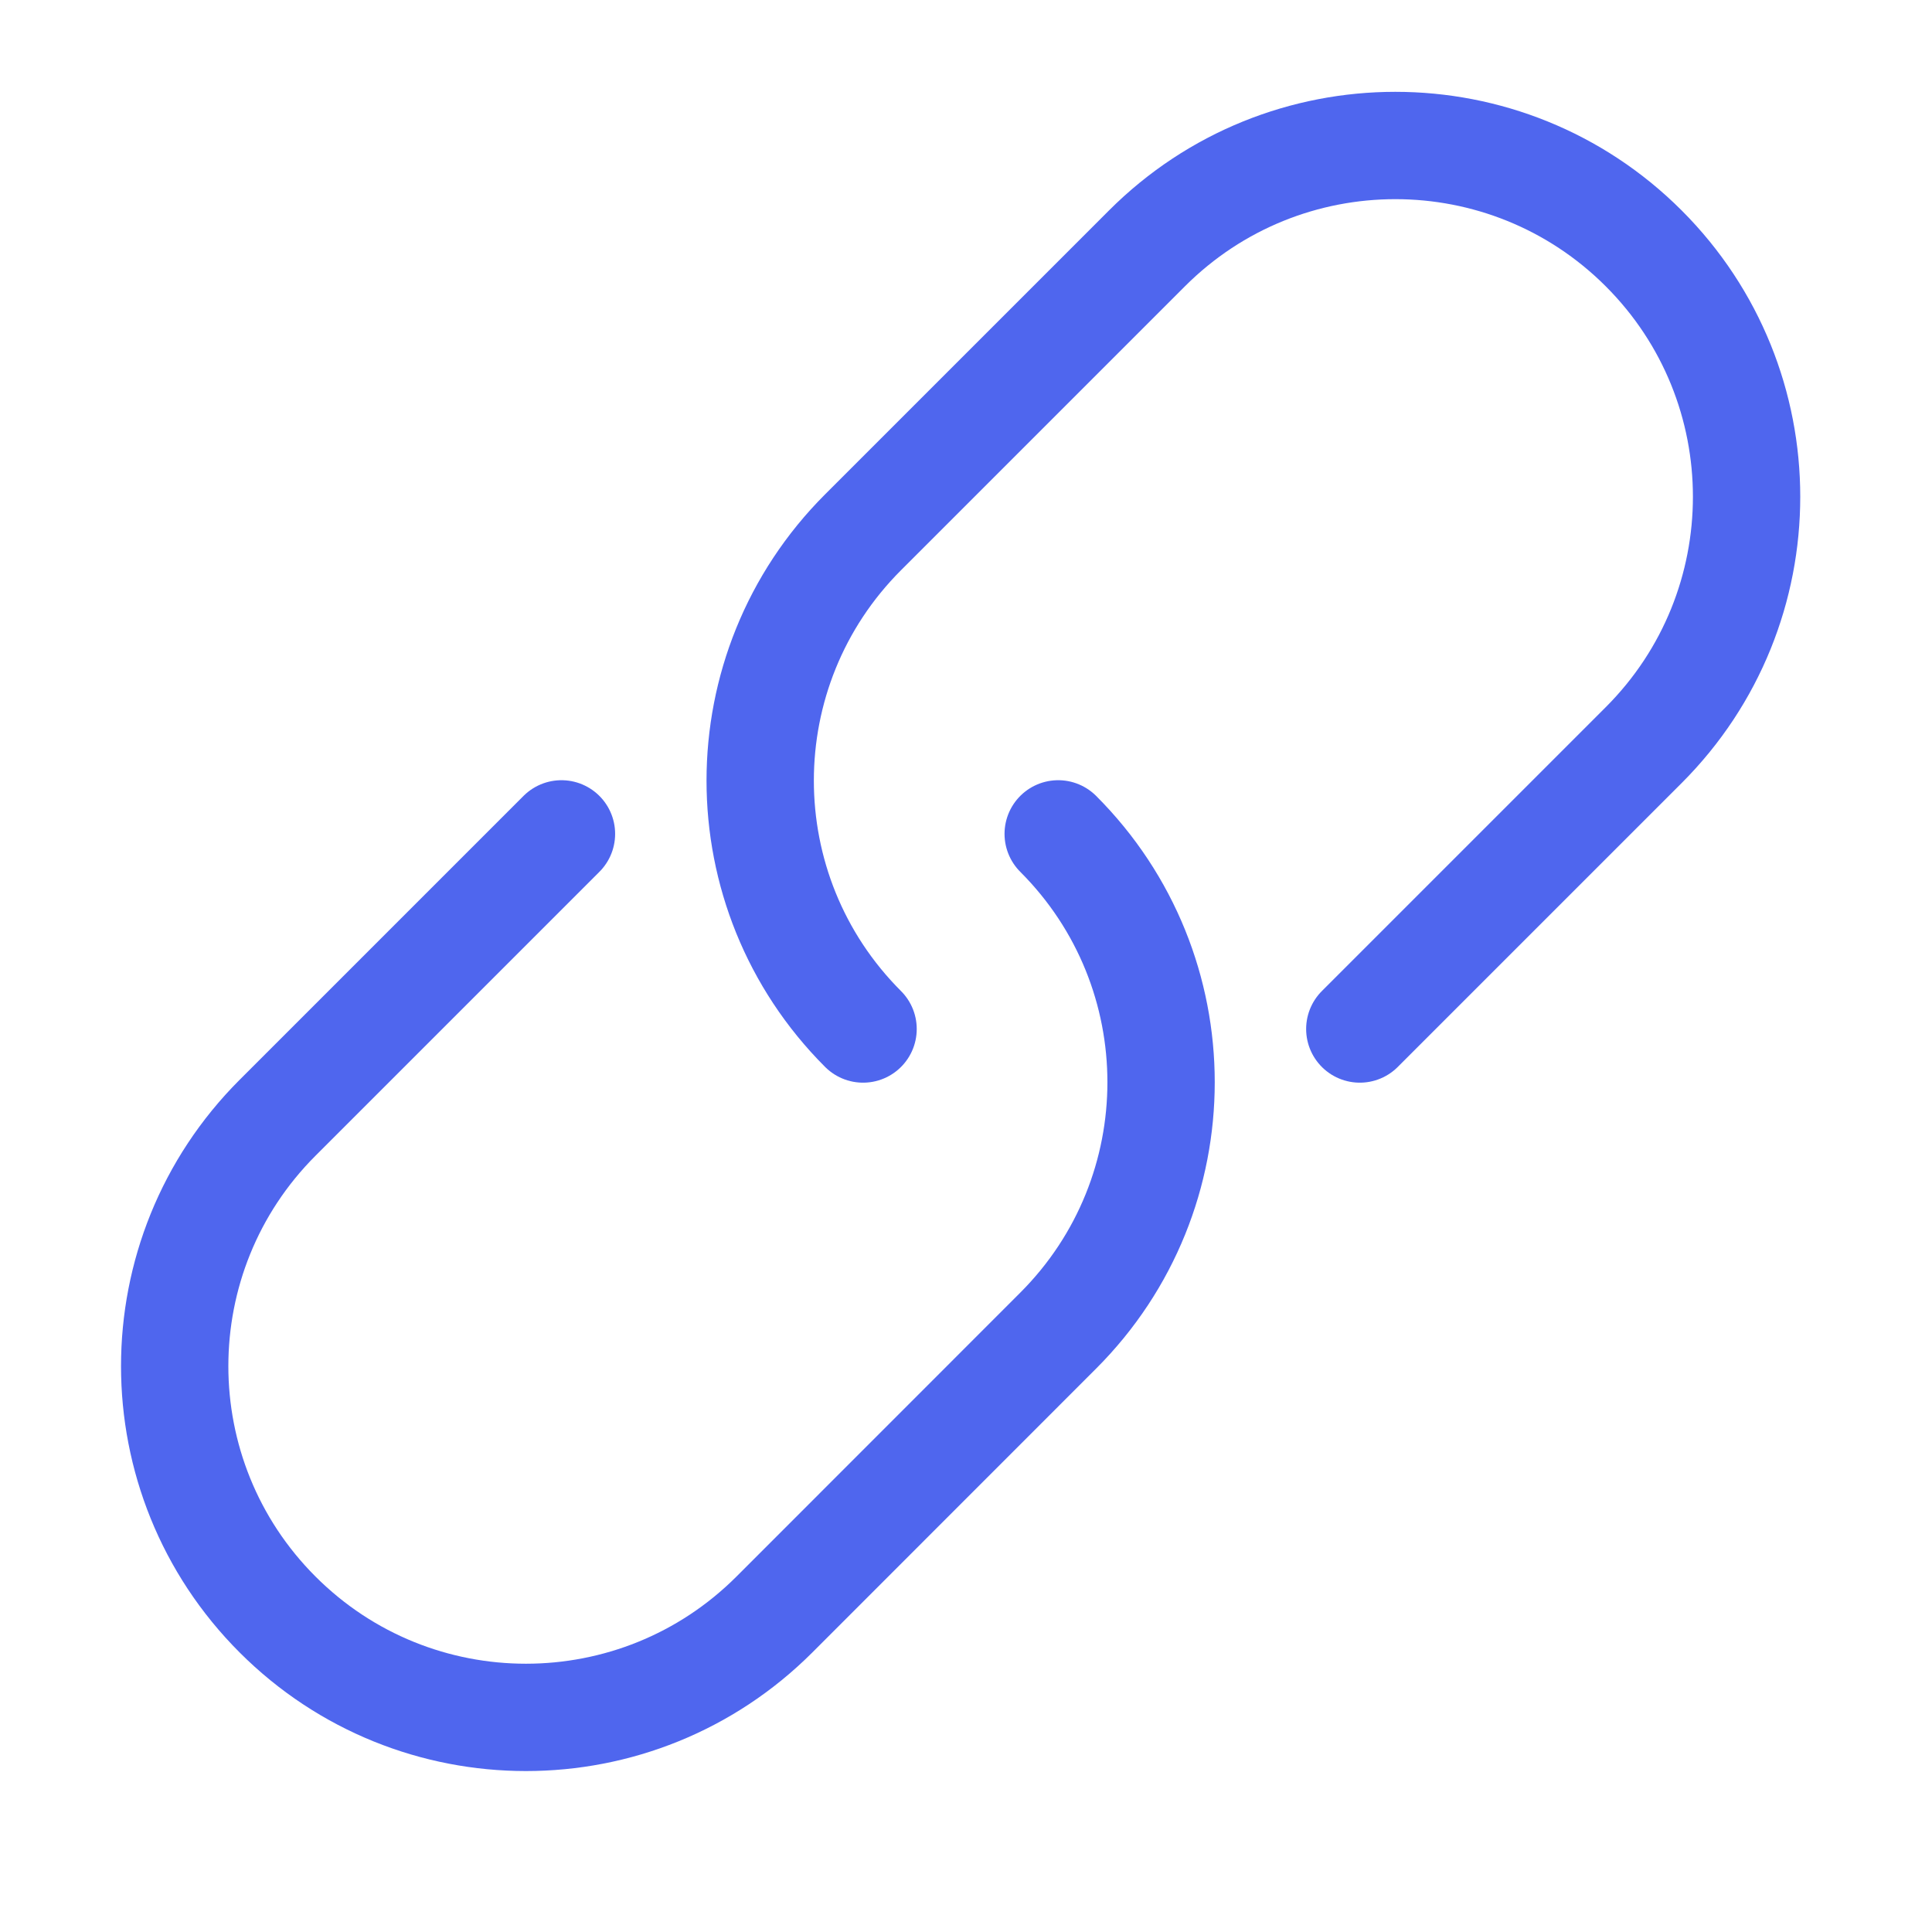
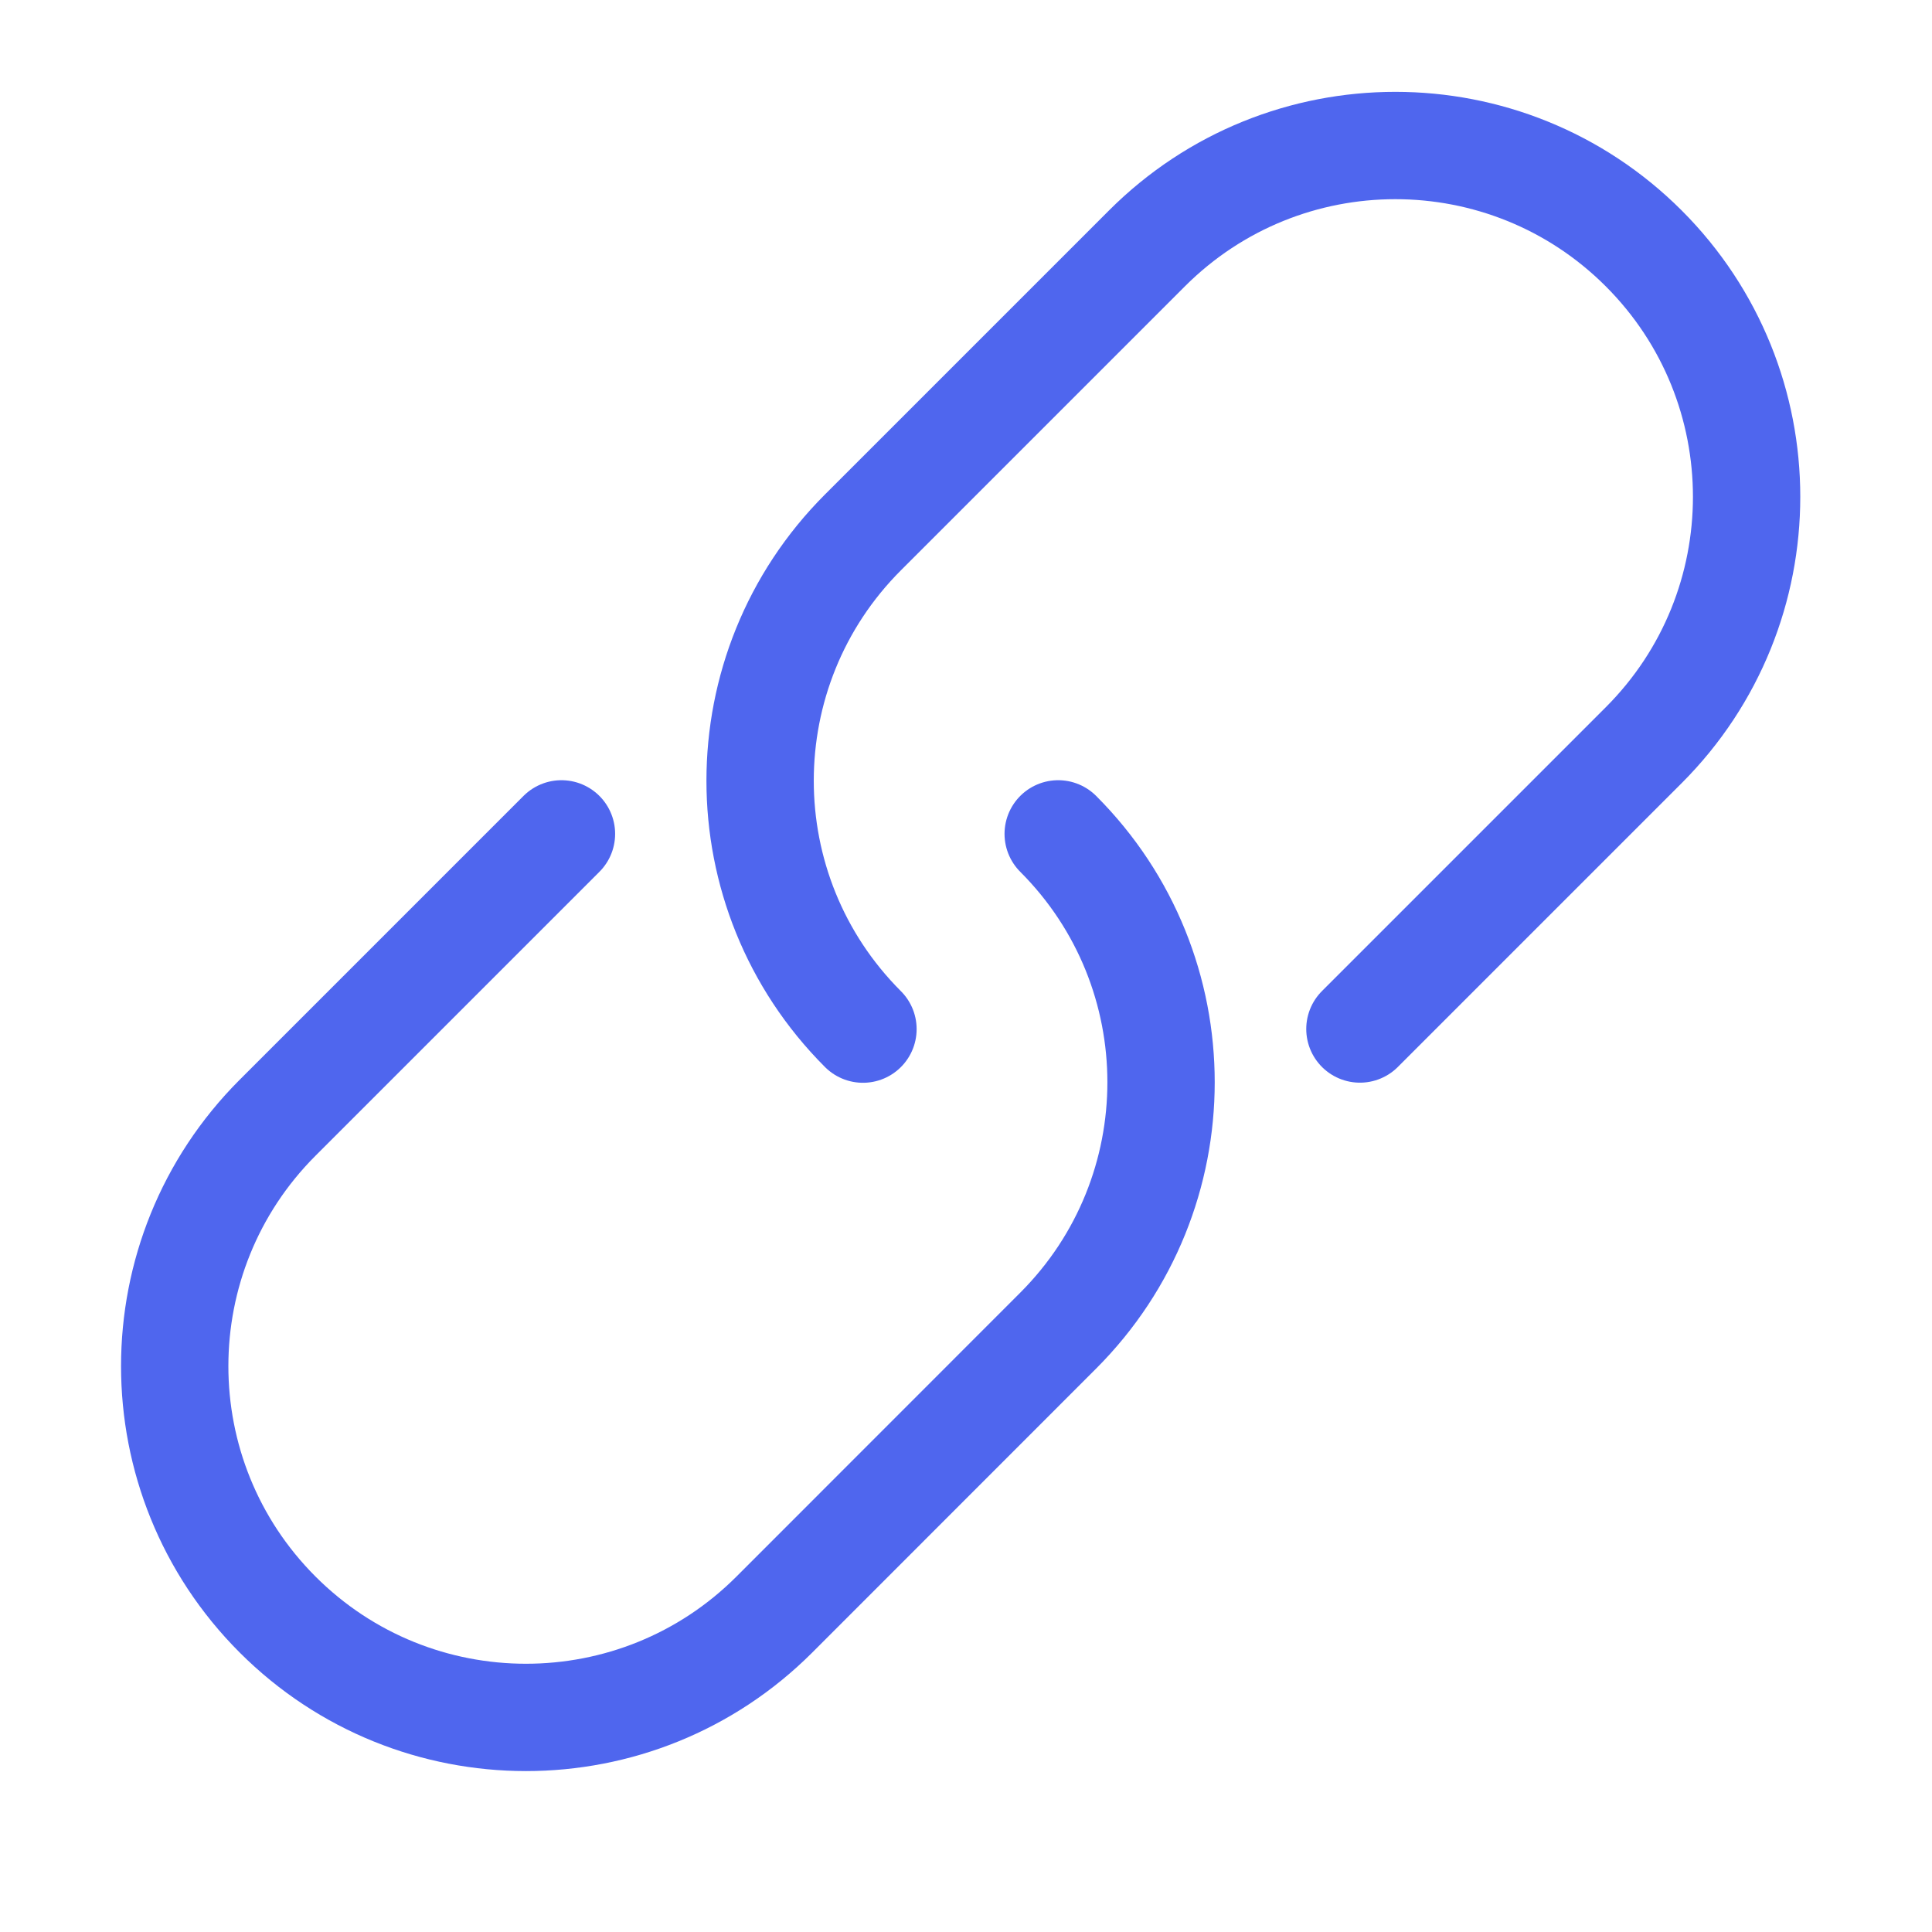
- <svg xmlns="http://www.w3.org/2000/svg" width="18" height="18" viewBox="0 0 18 18" fill="none">
-   <path d="M12.669 9.587L15.314 6.942C16.592 5.664 16.592 3.592 15.314 2.314V2.314C14.036 1.036 11.964 1.036 10.686 2.314L8.041 4.959C6.763 6.237 6.763 8.309 8.041 9.587V9.587" stroke="#4F66EE" stroke-linecap="round" stroke-linejoin="round" />
-   <path d="M5.231 7.769L2.586 10.414C1.308 11.692 1.308 13.764 2.586 15.042V15.042C3.864 16.32 5.936 16.32 7.215 15.042L9.859 12.397C11.137 11.119 11.137 9.047 9.859 7.769V7.769" stroke="#4F66EE" stroke-linecap="round" stroke-linejoin="round" />
+ <svg xmlns="http://www.w3.org/2000/svg" width="18" height="18" fill="none">
+   <path d="M12.67 9.587l2.644-2.644a3.273 3.273 0 000-4.629v0a3.273 3.273 0 00-4.628 0L8.04 4.96a3.273 3.273 0 000 4.628v0" stroke="#4F66EE" stroke-linecap="round" stroke-linejoin="round" />
+   <path d="M5.231 7.769l-2.645 2.645a3.273 3.273 0 000 4.628v0a3.273 3.273 0 004.629 0l2.644-2.645a3.273 3.273 0 000-4.628v0" stroke="#4F66EE" stroke-linecap="round" stroke-linejoin="round" />
</svg>
